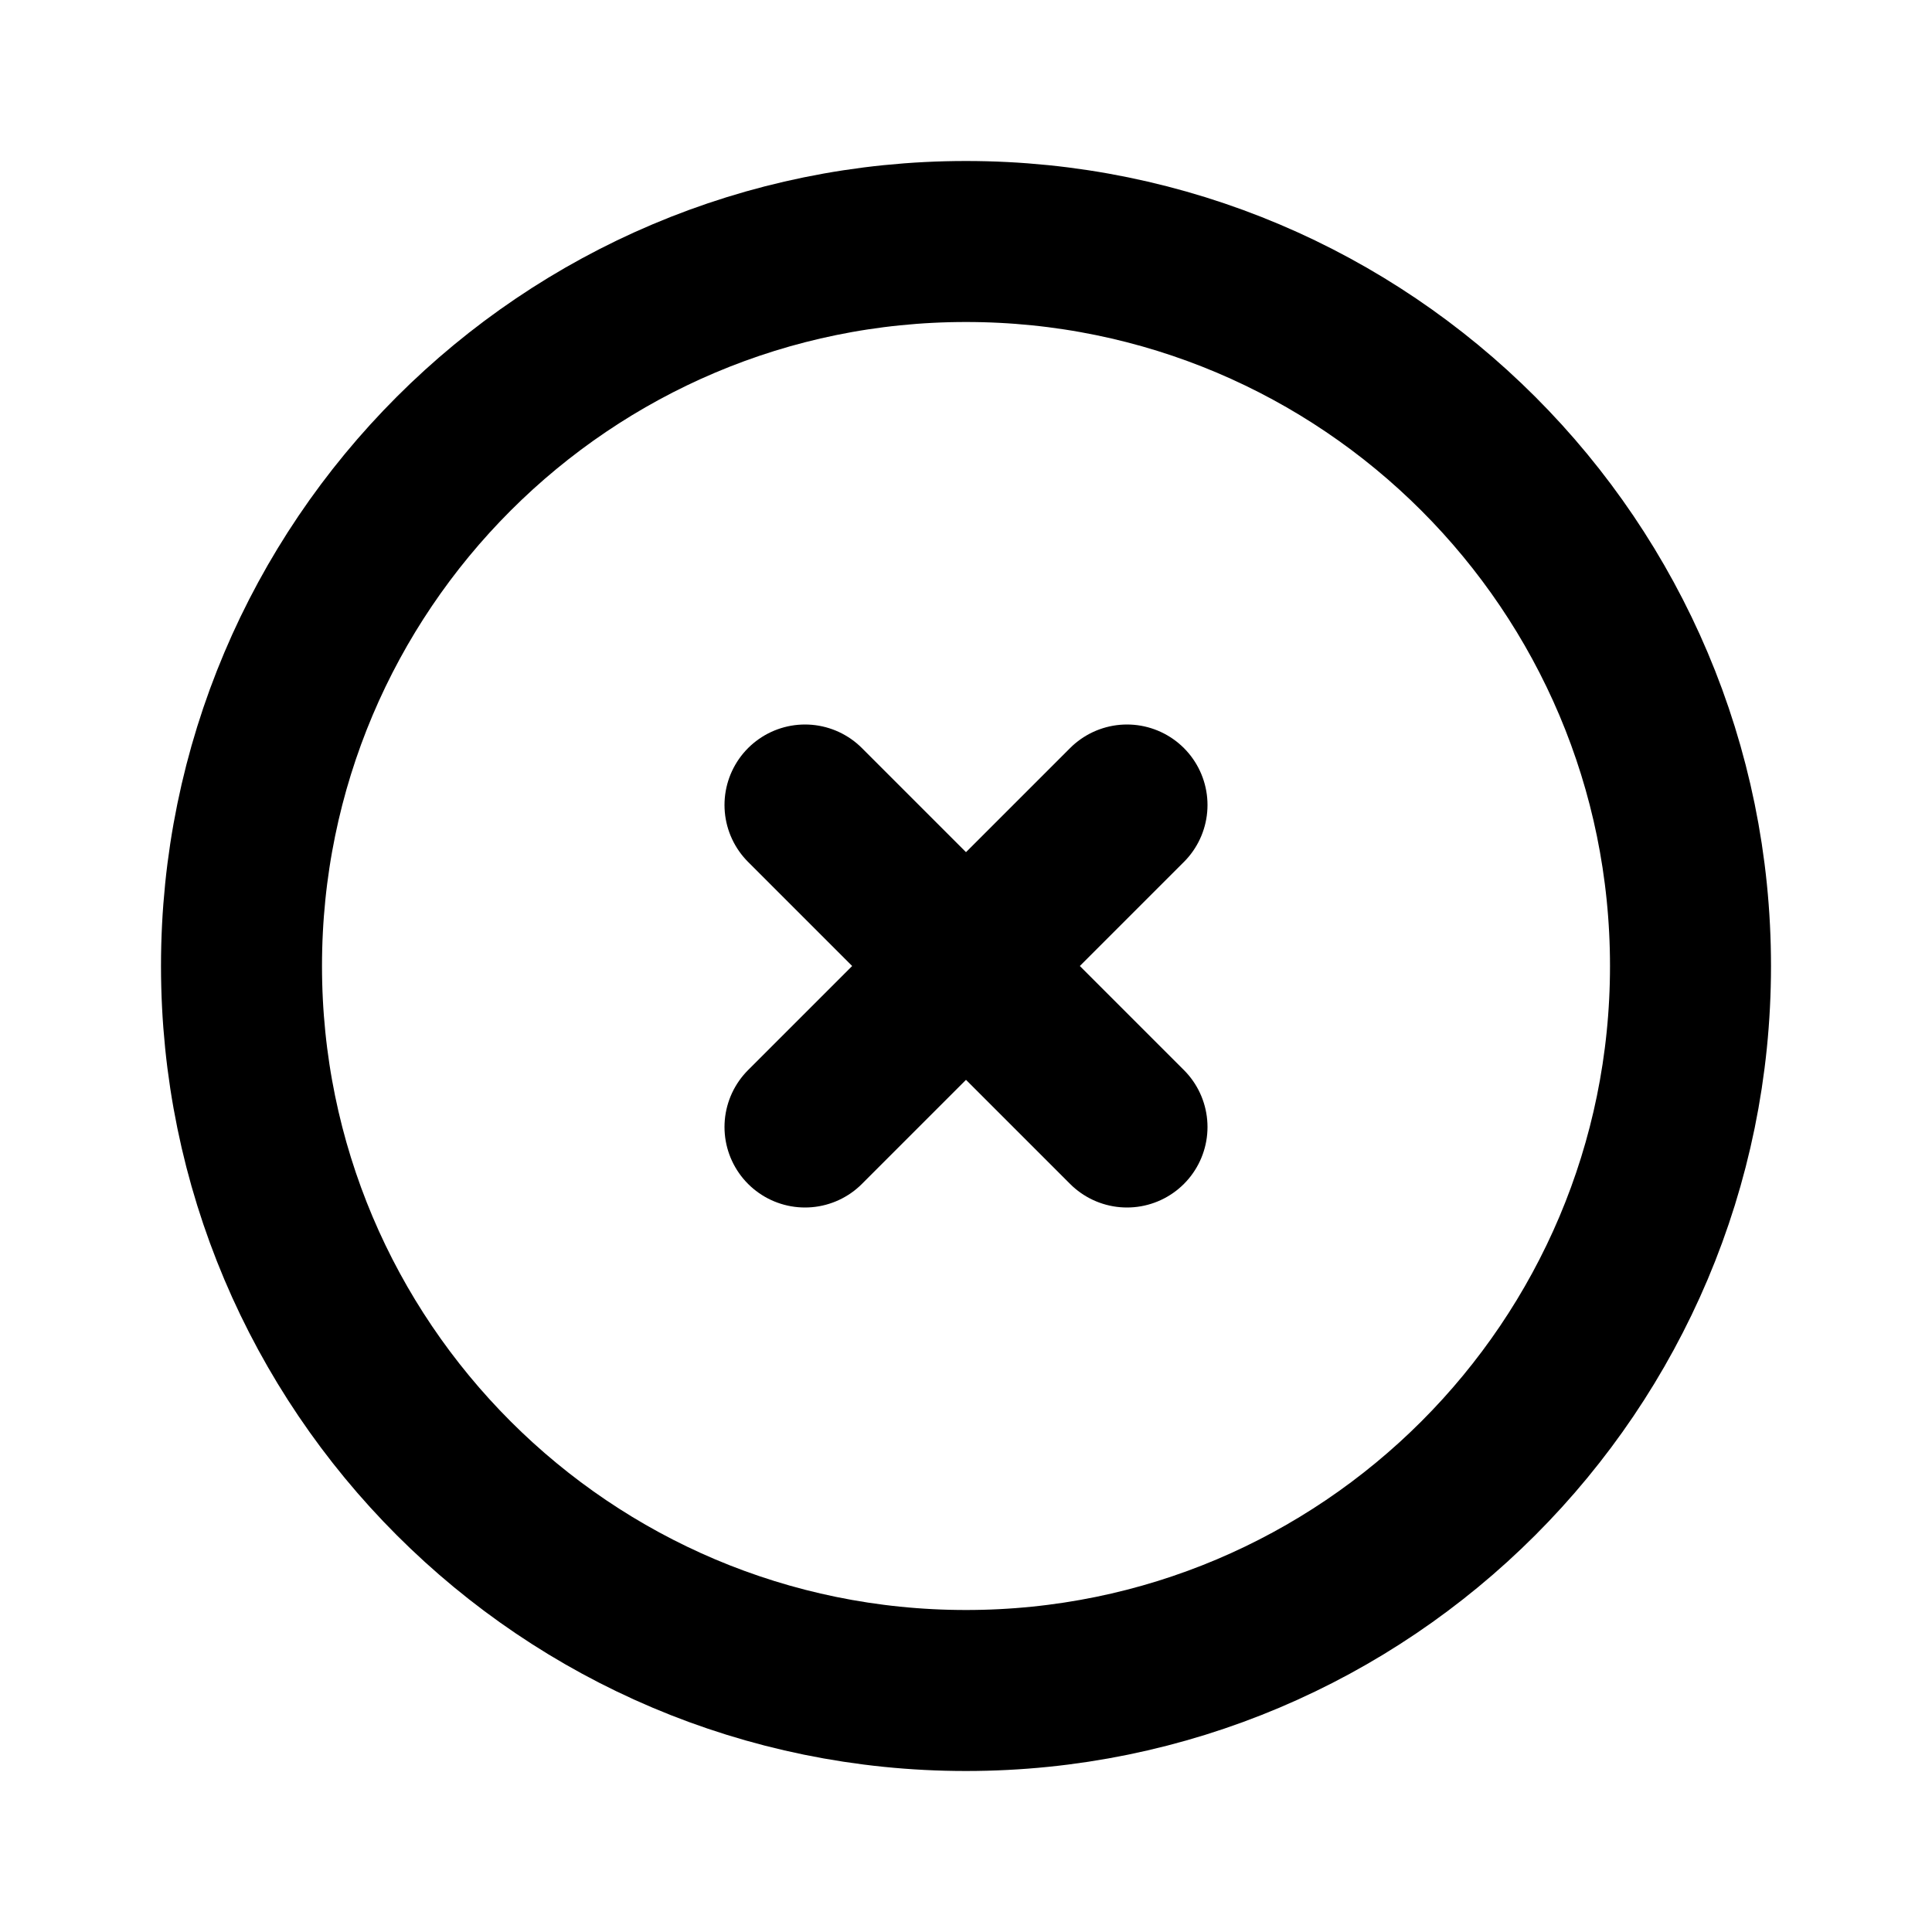
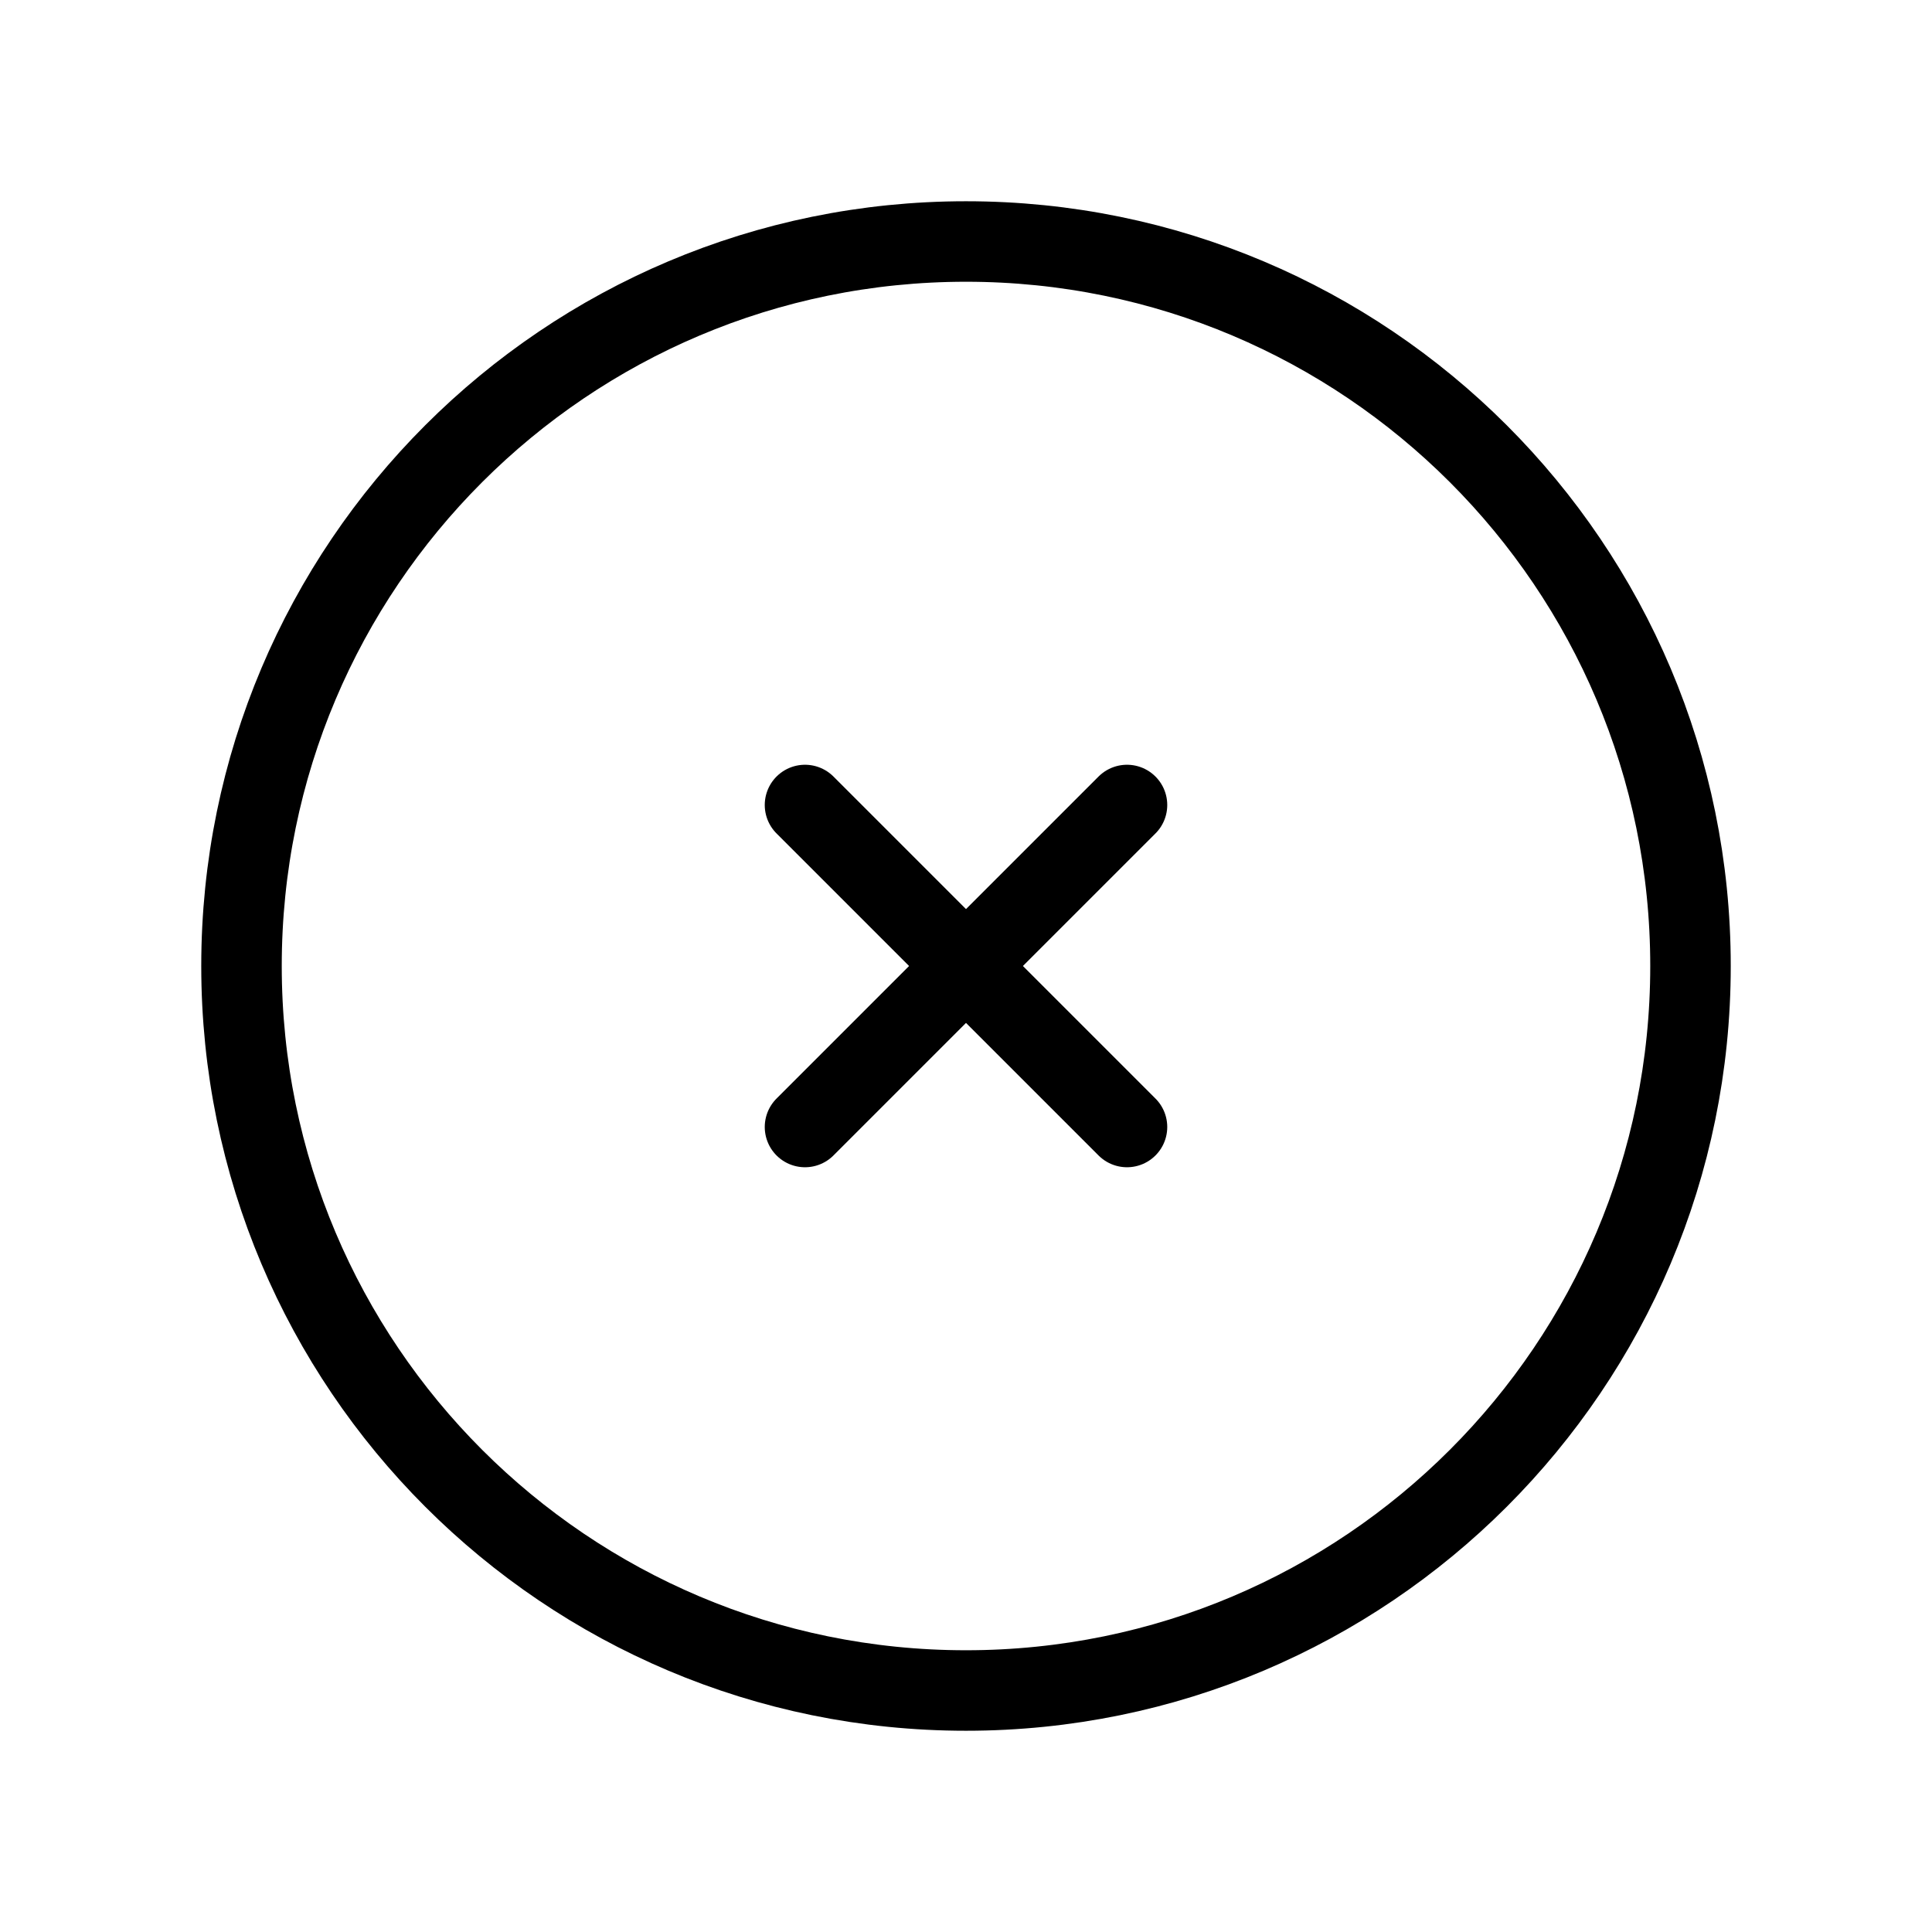
<svg xmlns="http://www.w3.org/2000/svg" fill="none" viewBox="0 0 24 24" stroke="currentColor">
-   <path stroke-linecap="round" stroke-linejoin="round" stroke-width="2" d="M10 14l2-2m0 0l2-2m-2 2l-2-2m2 2l2 2m7-2a9 9 0 11-18 0 9 9 0 0118 0z" />
+   <path stroke-linecap="round" stroke-linejoin="round" d="M10 14l2-2m0 0l2-2m-2 2l-2-2m2 2l2 2m7-2a9 9 0 11-18 0 9 9 0 0118 0z" />
</svg>
